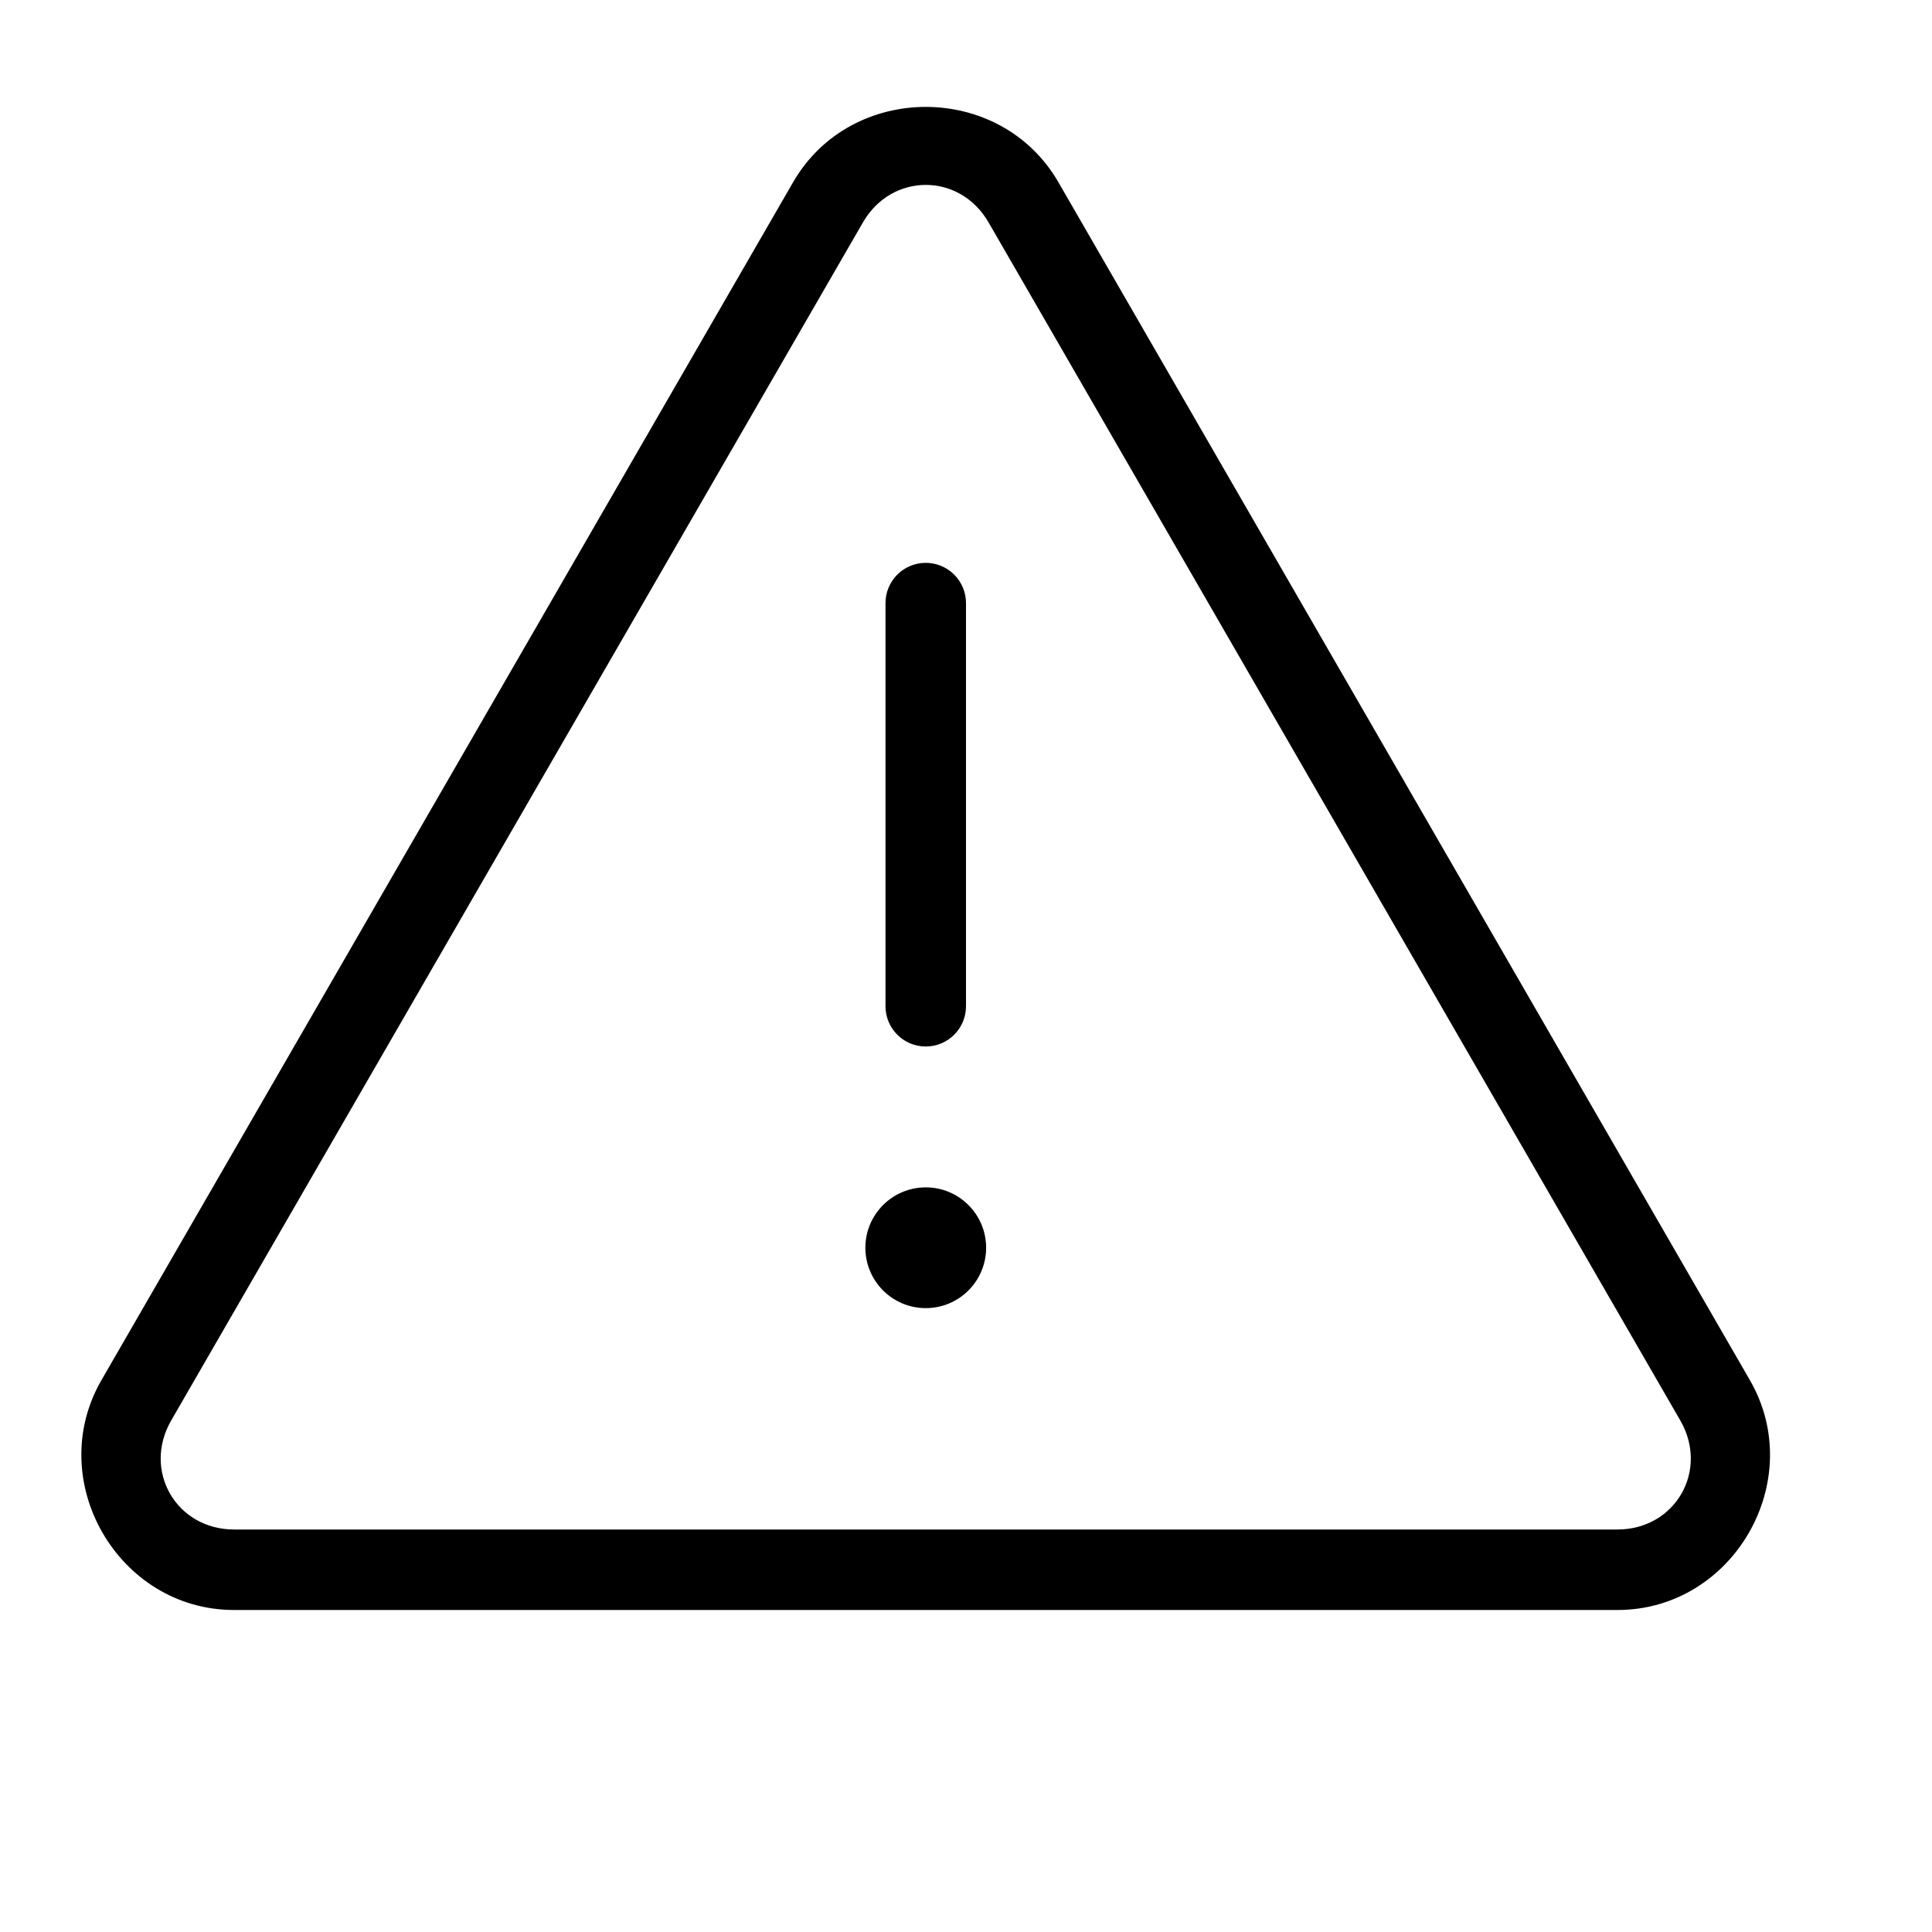
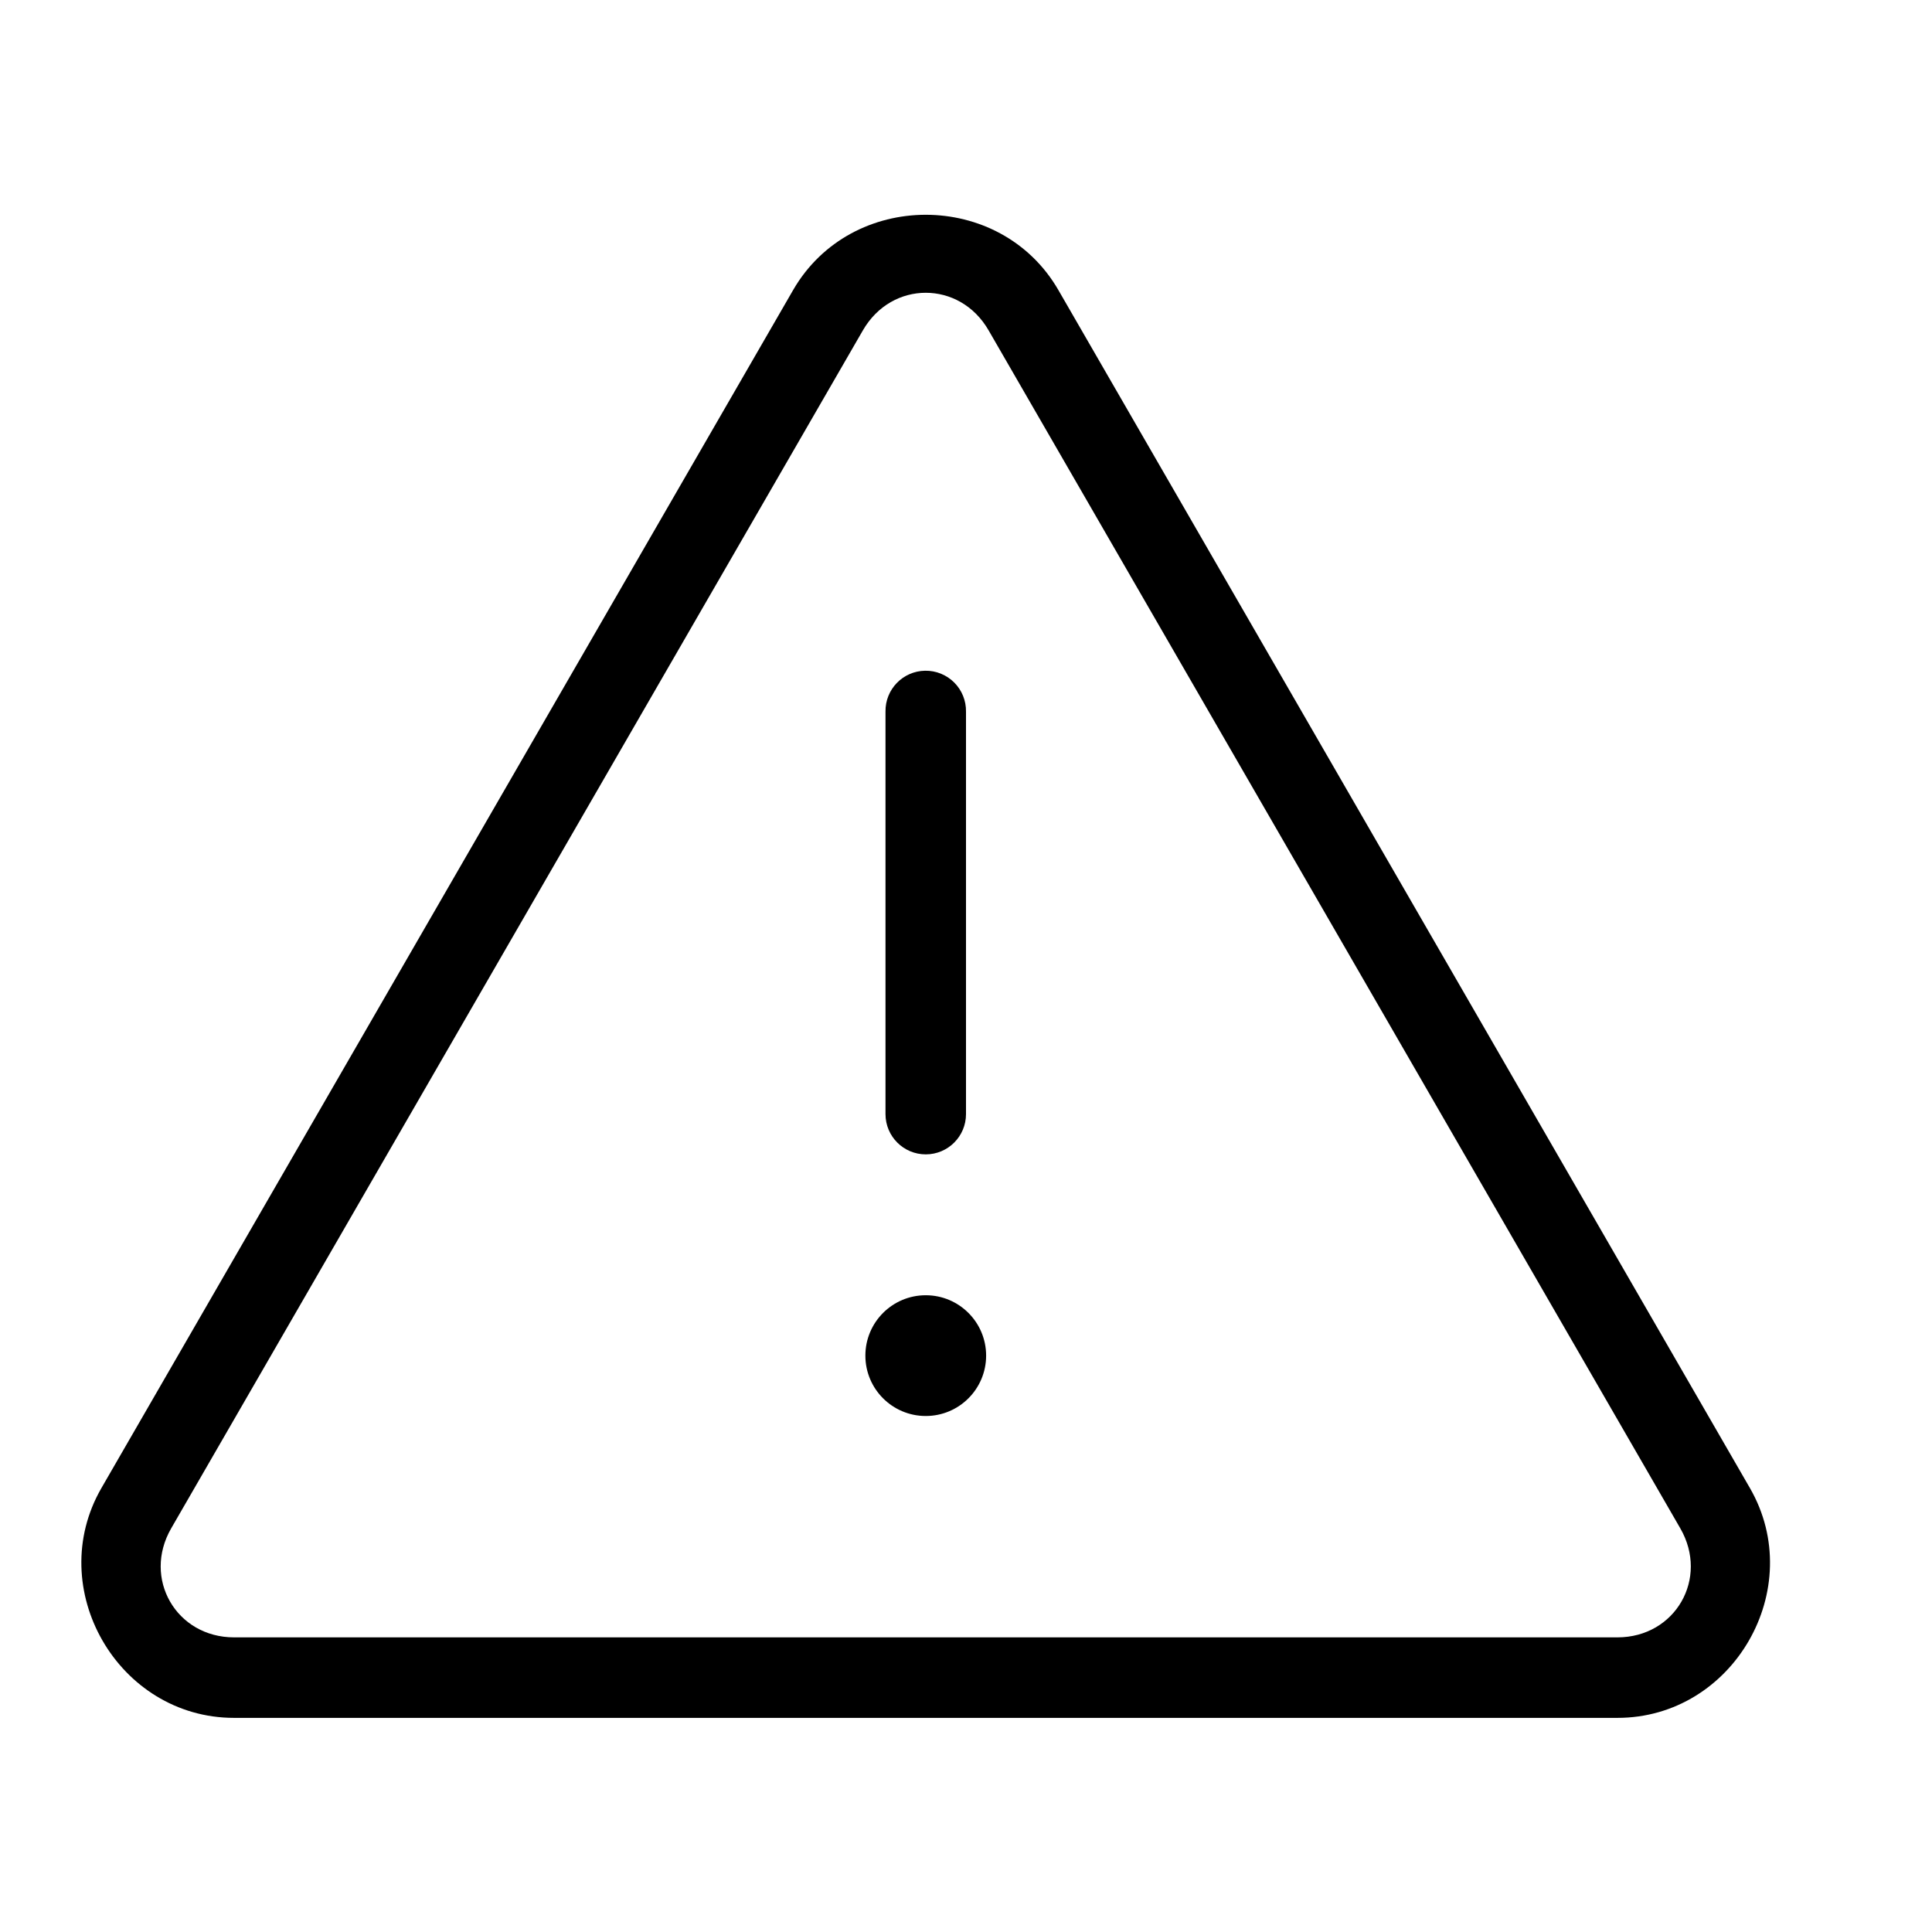
- <svg xmlns="http://www.w3.org/2000/svg" viewBox="0 0 24 24" width="50px" height="50px">
+ <svg xmlns="http://www.w3.org/2000/svg" viewBox="0 -1.34 24 24" width="50px" height="50px">
  <path d="M 11.5 1.328 C 10.856 1.328 10.212 1.64 9.852 2.264 L 1.26 17.145 C 0.54 18.393 1.467 20 2.908 20 L 20.092 20 C 21.533 20 22.458 18.393 21.738 17.145 L 13.148 2.264 C 12.788 1.64 12.144 1.328 11.5 1.328 z M 11.5 2.297 C 11.801 2.297 12.101 2.452 12.281 2.764 L 20.873 17.645 C 21.233 18.268 20.811 19 20.092 19 L 2.908 19 C 2.189 19 1.767 18.268 2.127 17.645 L 10.719 2.764 C 10.899 2.452 11.199 2.297 11.5 2.297 z M 11.492 6.992 A 0.5 0.5 0 0 0 11 7.5 L 11 12.5 A 0.5 0.5 0 1 0 12 12.5 L 12 7.5 A 0.5 0.5 0 0 0 11.492 6.992 z M 11.5 14.75 A 0.75 0.75 0 0 0 11.5 16.25 A 0.75 0.75 0 0 0 11.5 14.75 z" />
</svg>
